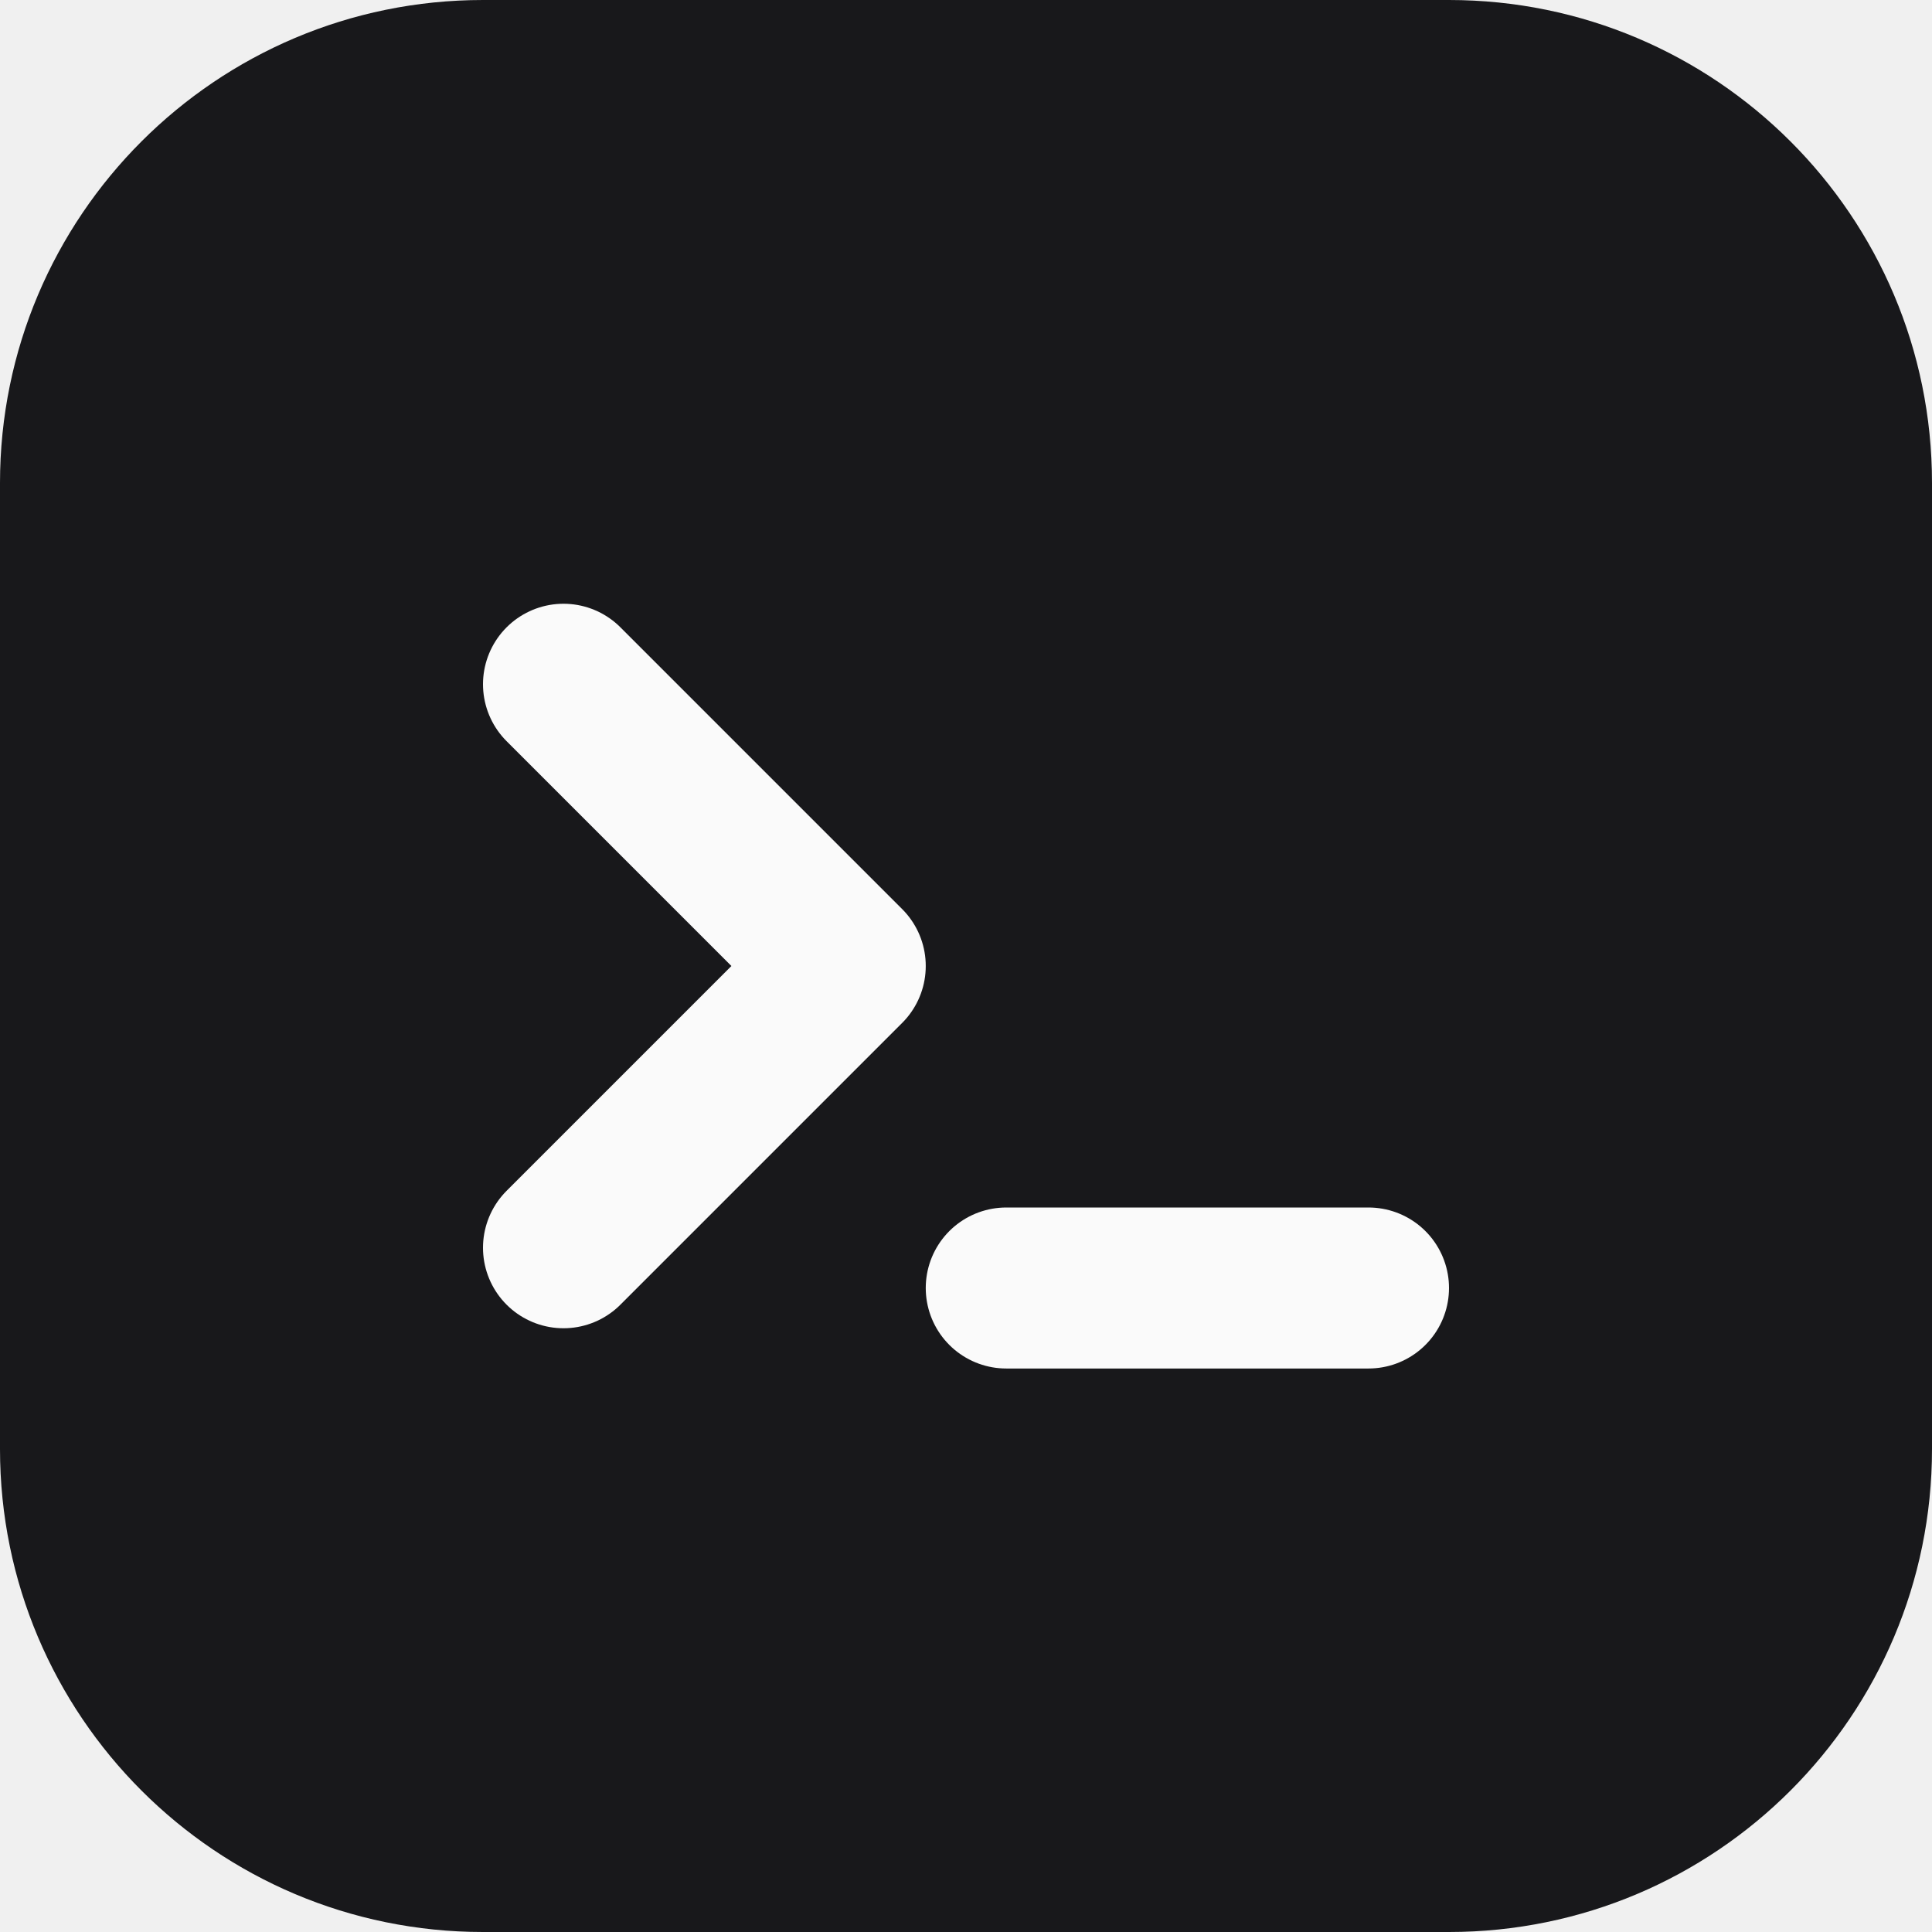
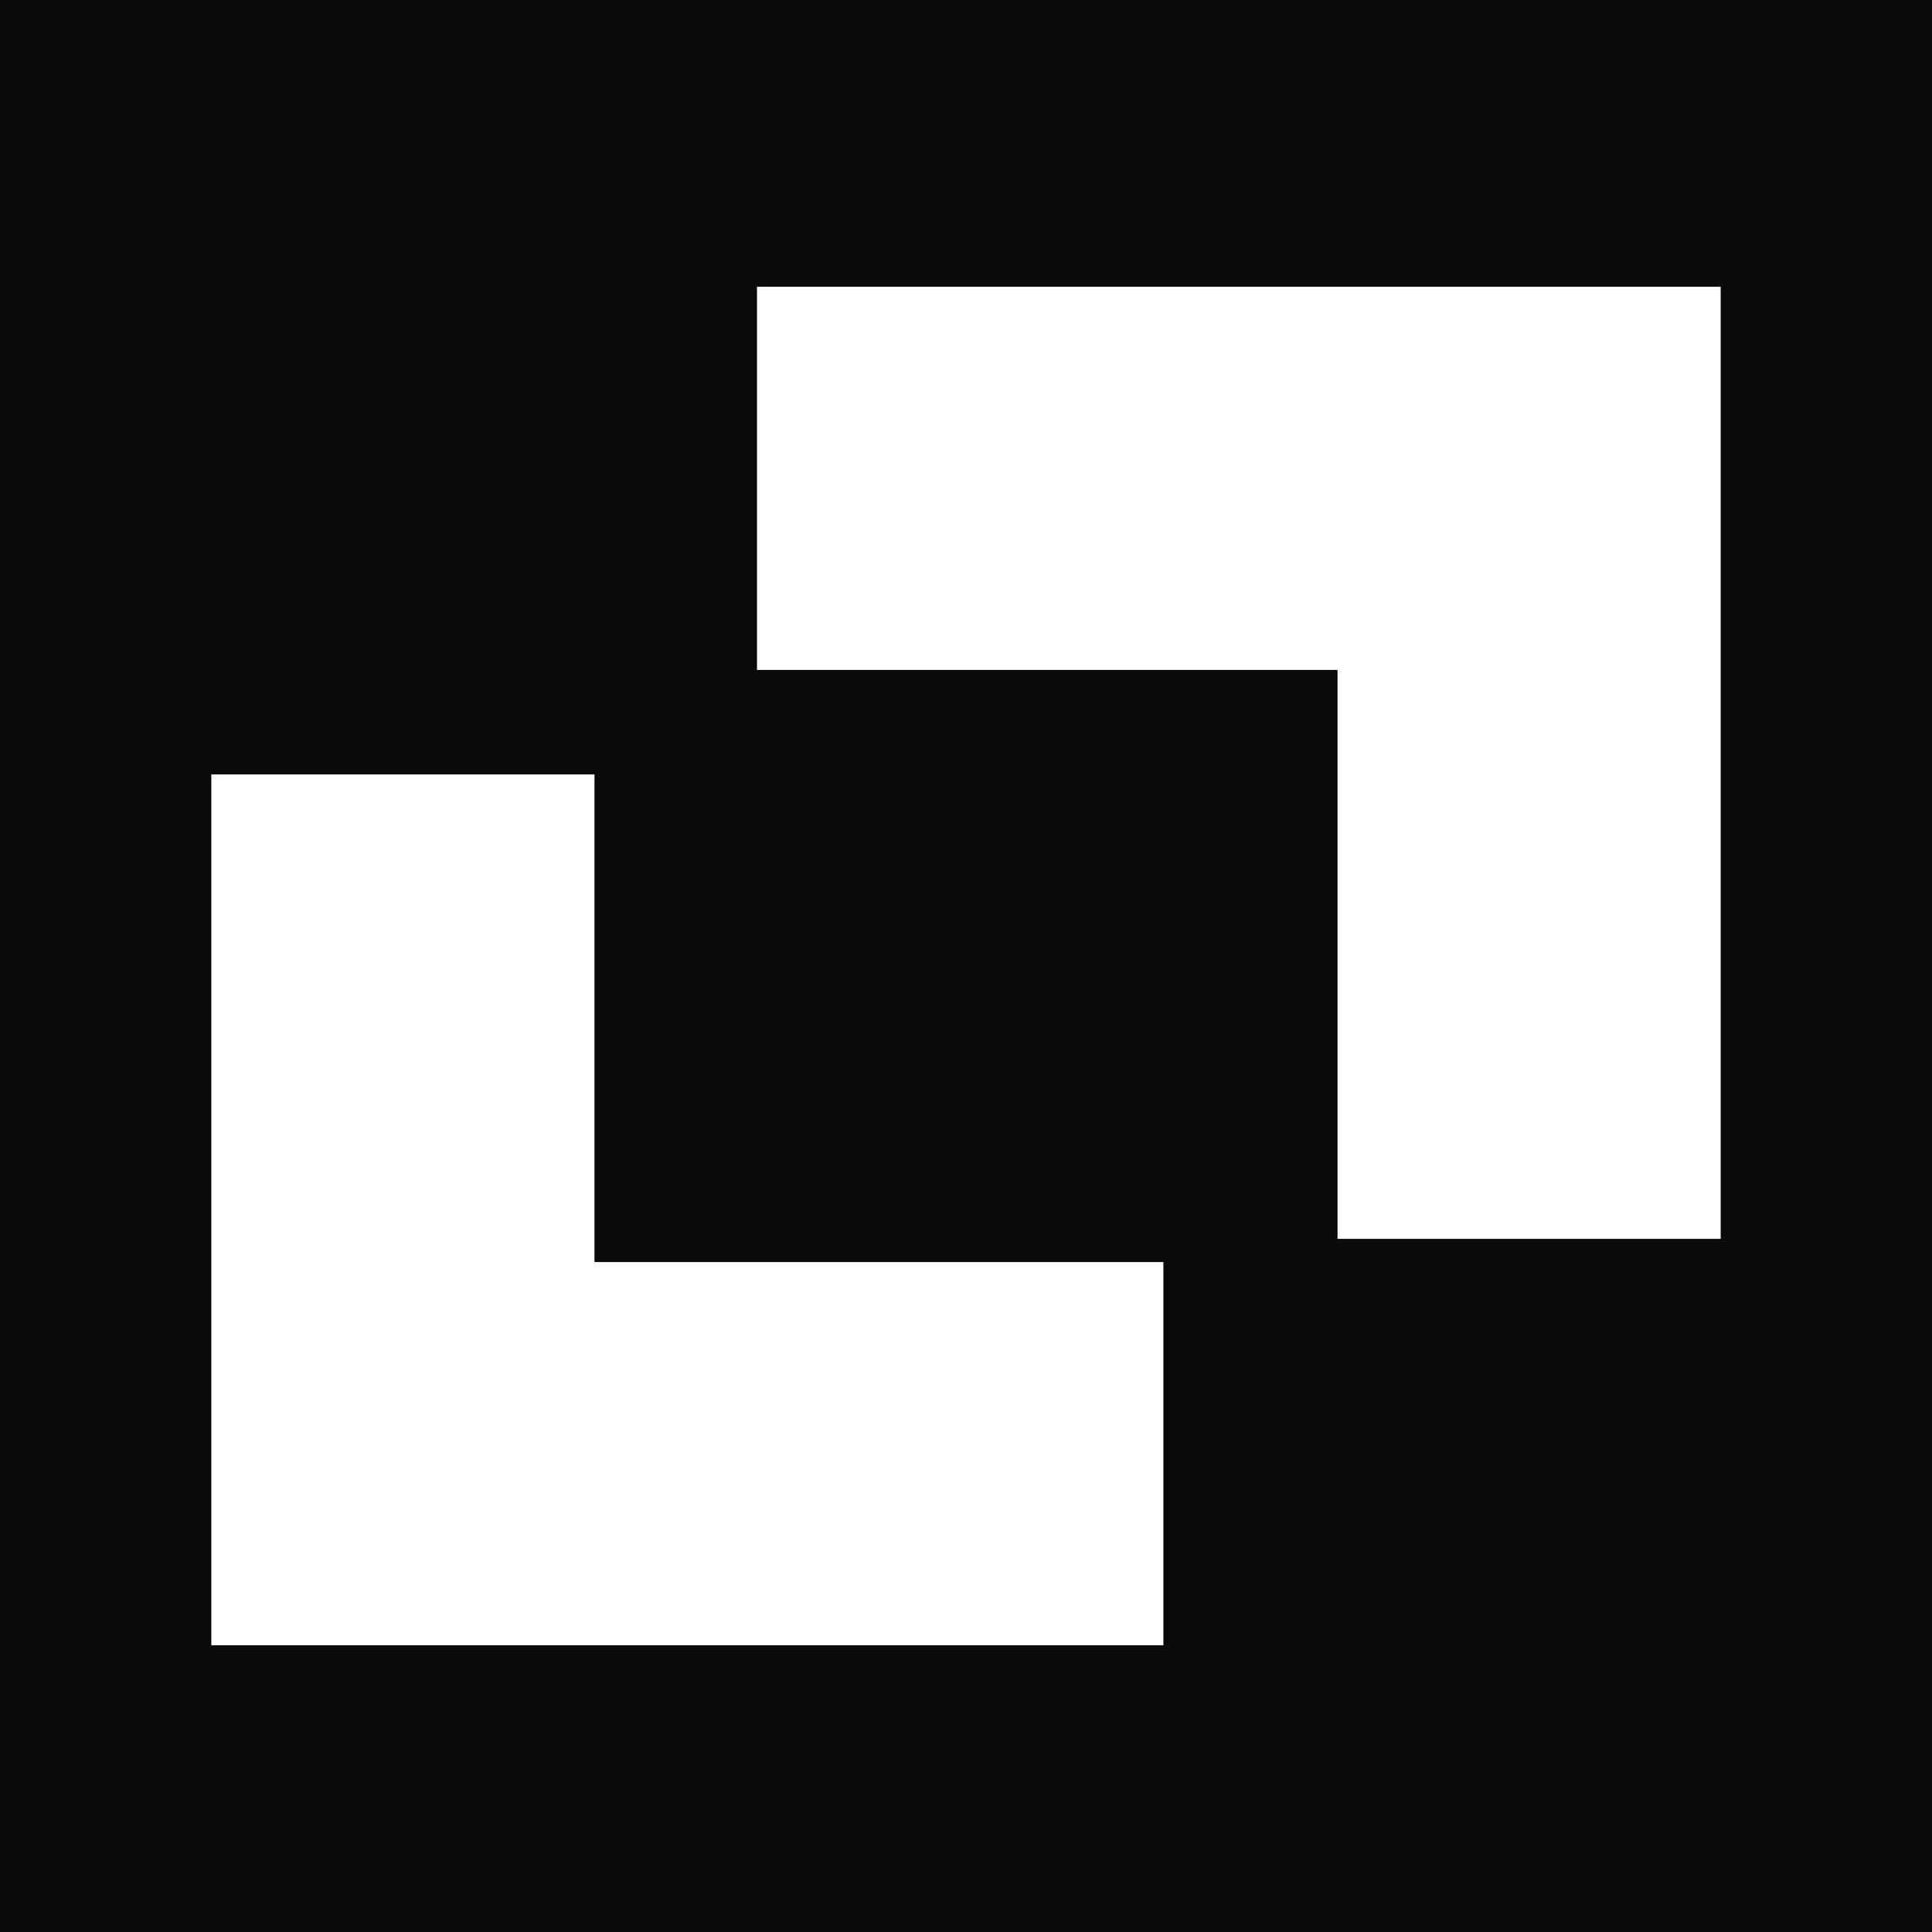
- <svg xmlns="http://www.w3.org/2000/svg" viewBox="0 0 24 24" fill="none">
-   <rect width="24" height="24" rx="6" fill="#18181b" />
-   <path d="M7 8.5 10.5 12 7 15.5" stroke="#fafafa" stroke-width="2" stroke-linecap="round" stroke-linejoin="round" />
-   <path d="M12.5 16h4.5" stroke="#fafafa" stroke-width="2" stroke-linecap="round" />
+ <svg xmlns="http://www.w3.org/2000/svg" viewBox="0 0 1024 1024" width="1024" height="1024" fill="#FFFFFF" role="img" aria-label="Outflare">
+   <path fill="#0A0A0A" d="M0 0H1024V1024H0Z" />
+   <g transform="translate(112 152) scale(3.076923)">
+     <path d="M94 0H260V164H194V66H94Z M0 84H66V168H164V234H0Z" />
+   </g>
</svg>
